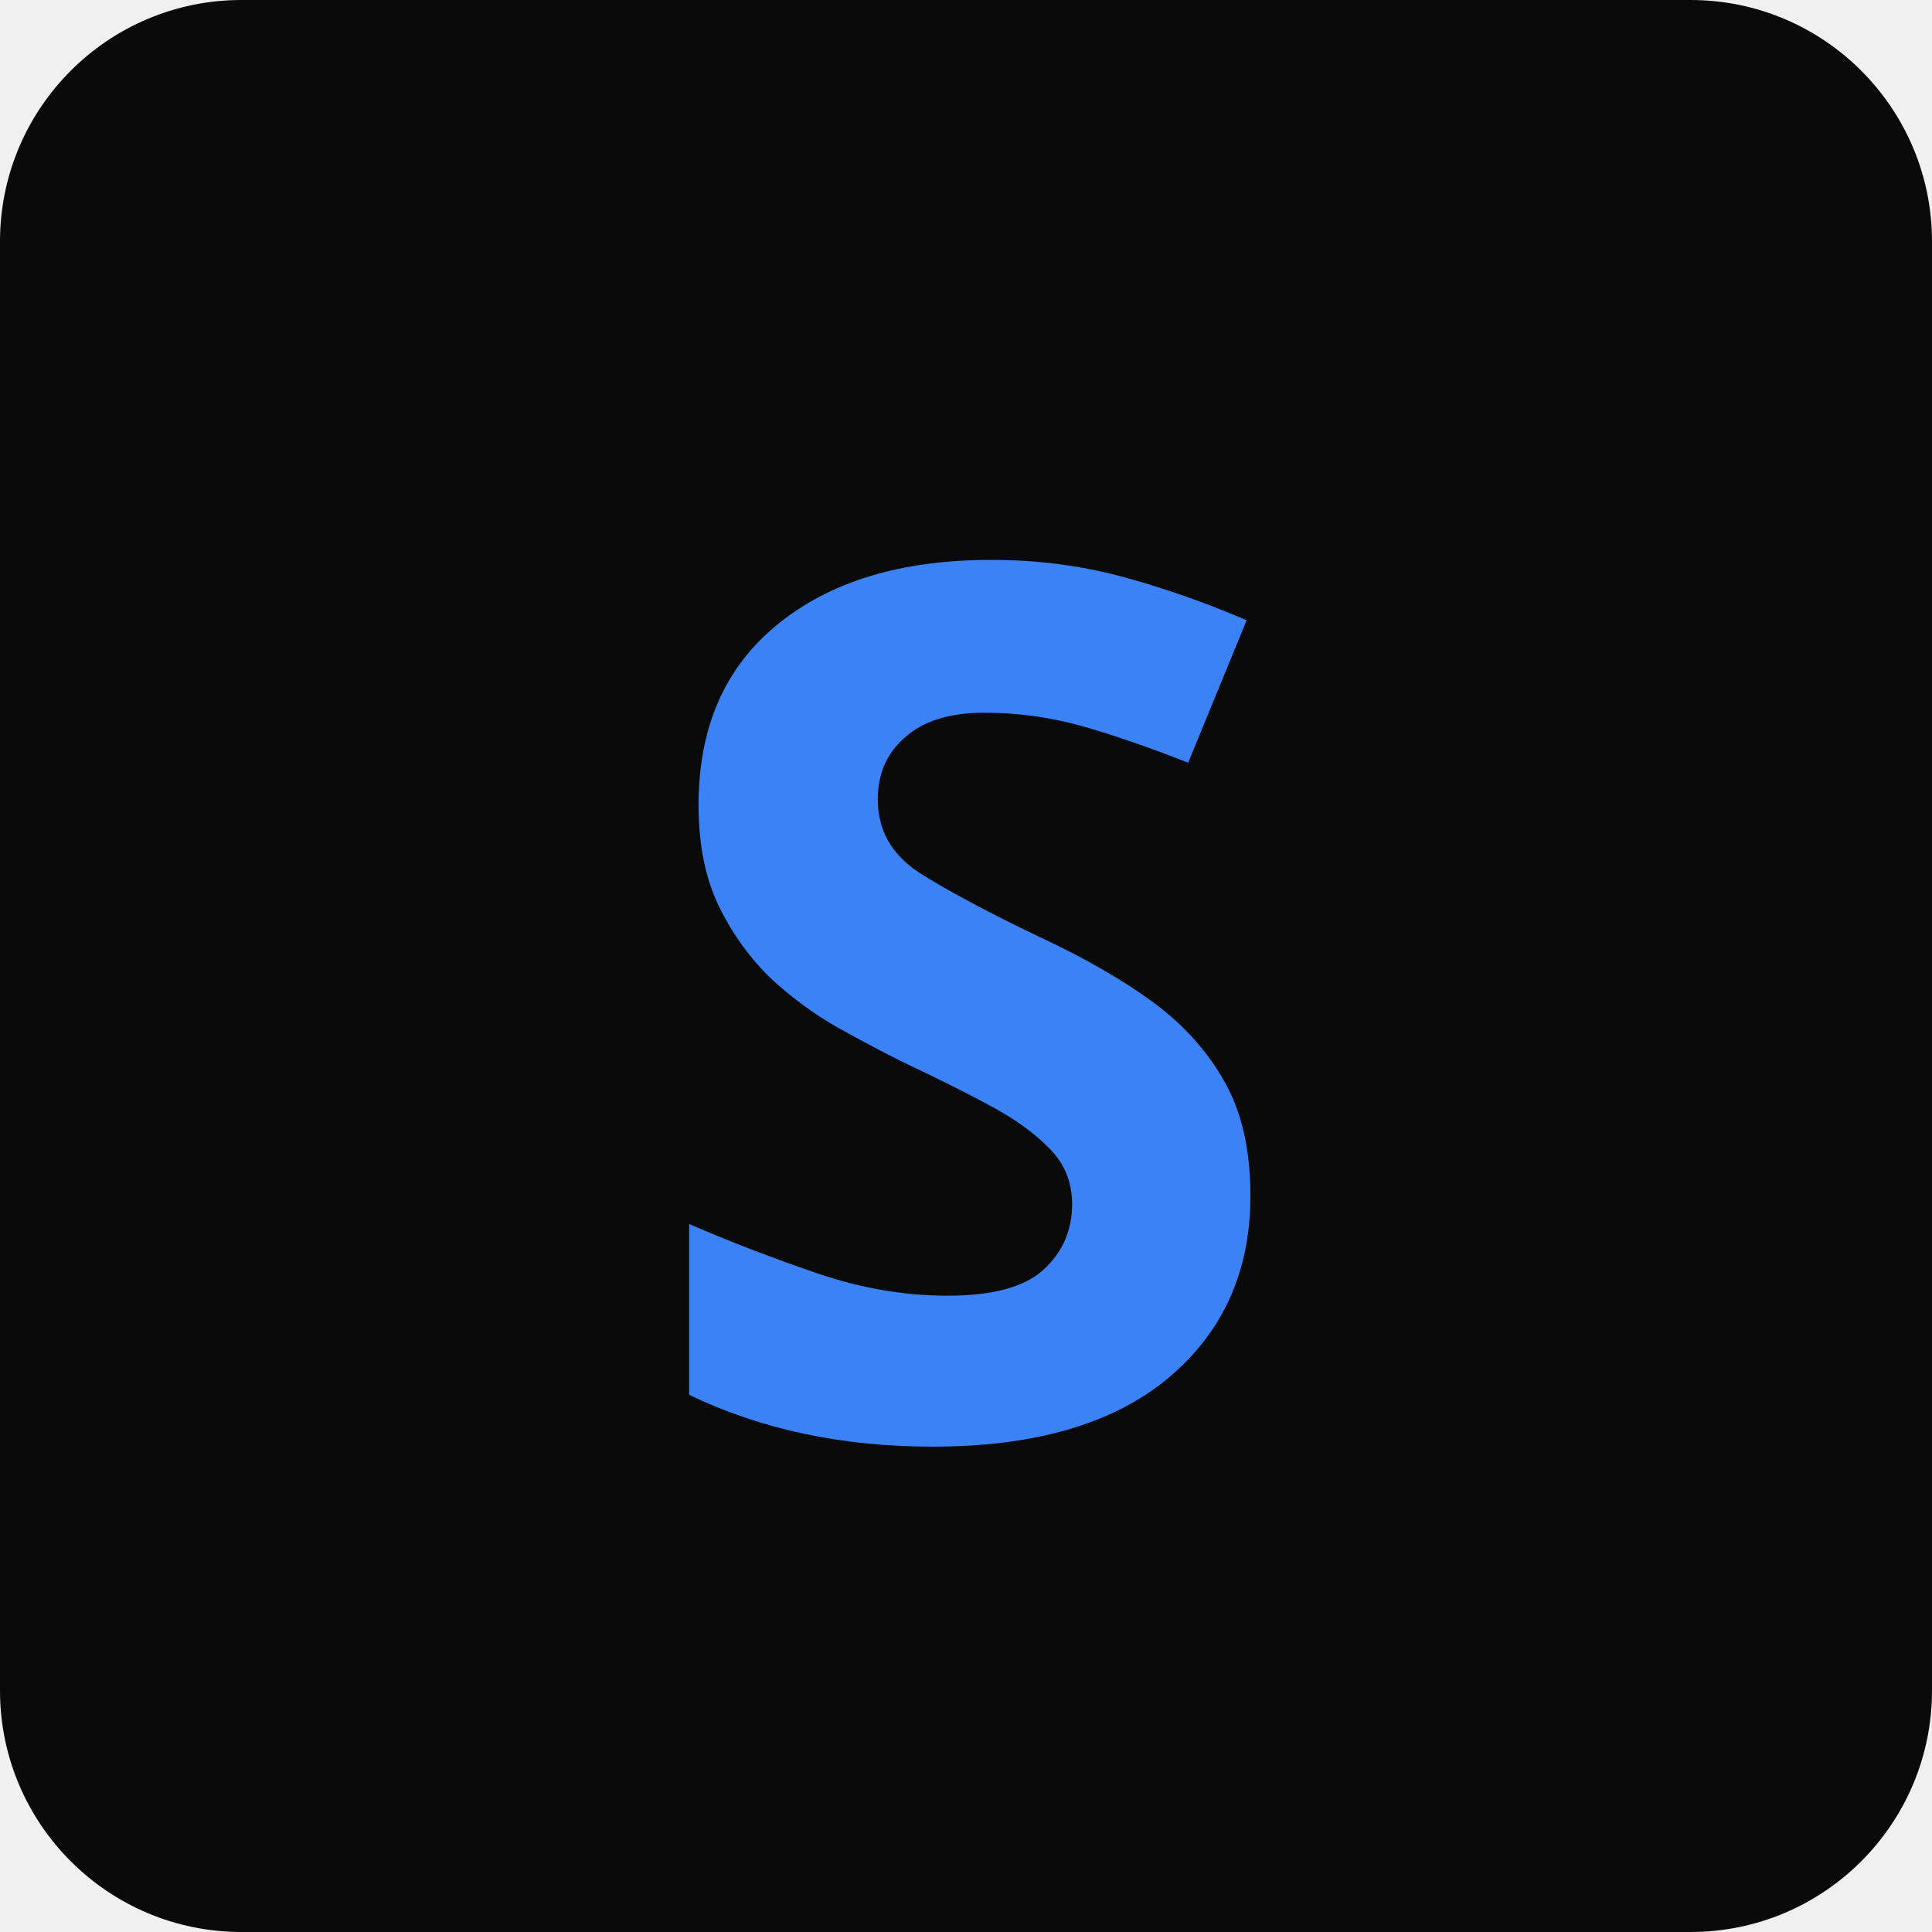
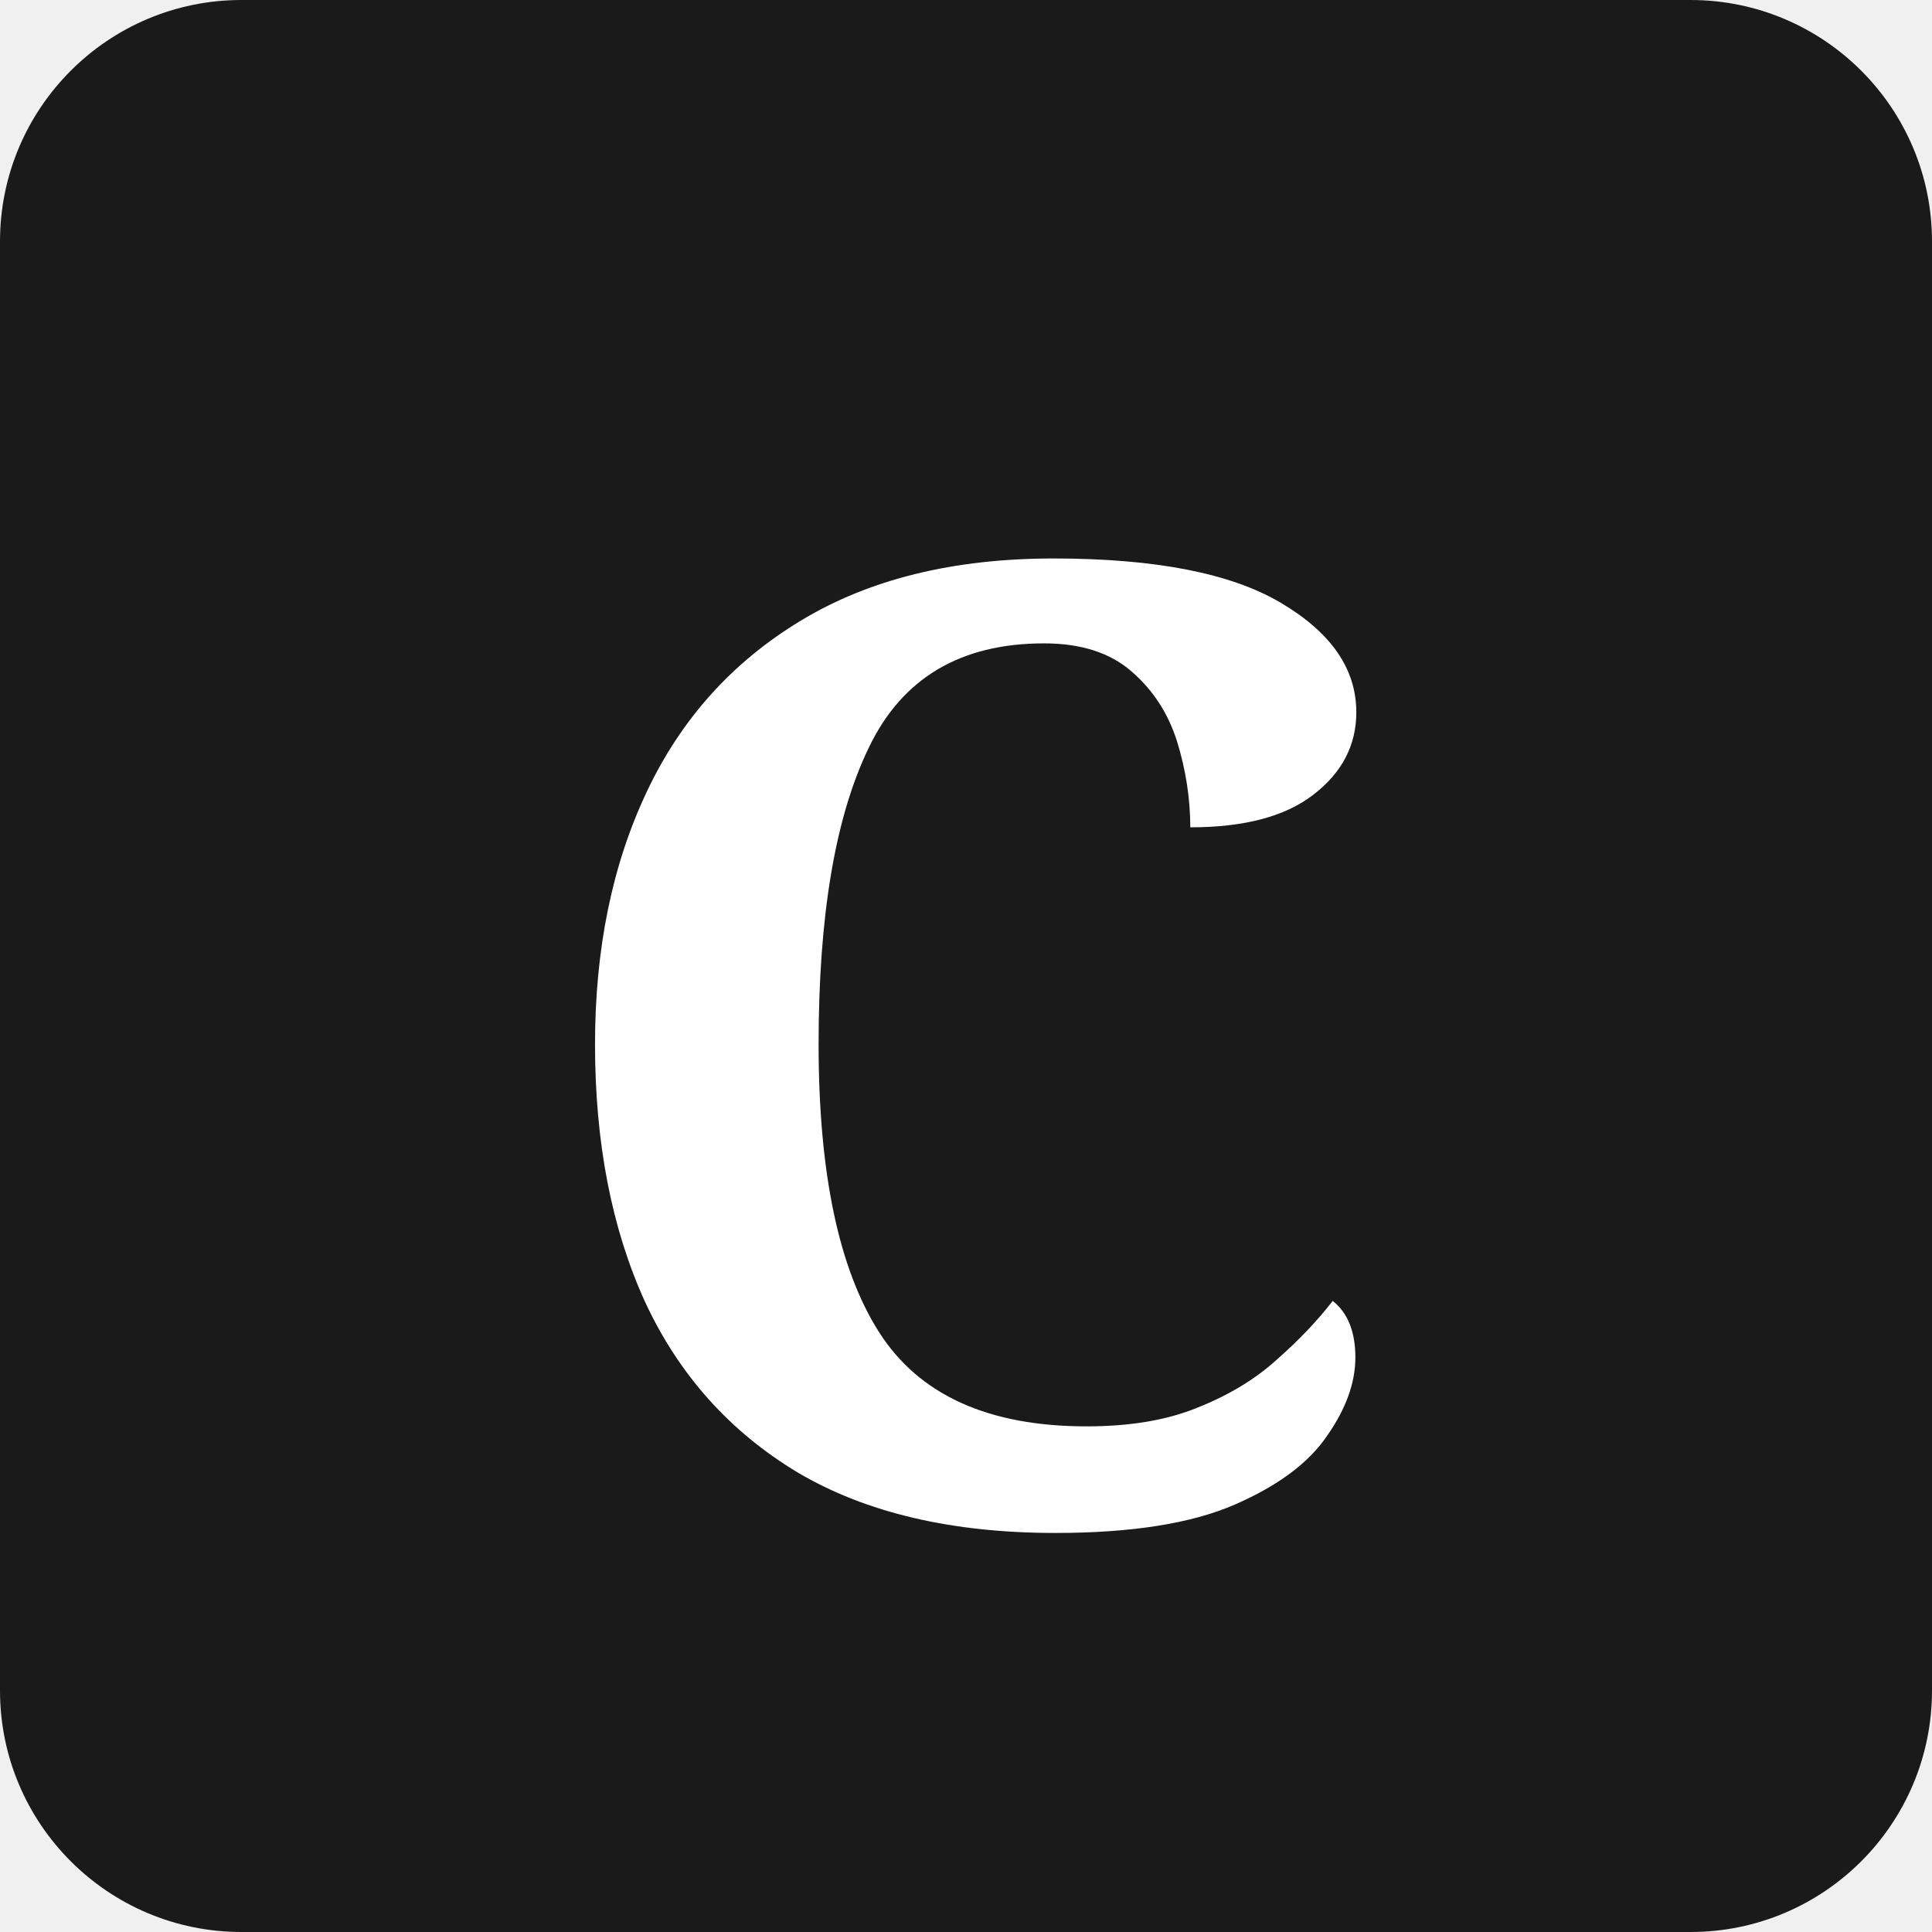
<svg xmlns="http://www.w3.org/2000/svg" viewBox="0 0 32 32" fill="none">
-   <rect width="32" height="32" rx="4" fill="#0a0a0a" />
-   <text x="50%" y="50%" dominant-baseline="central" text-anchor="middle" fill="#3b82f6" font-family="system-ui" font-weight="bold" font-size="20">S</text>
+   <rect width="32" height="32" rx="4" fill="#1a1a1a" />
+   <text x="50%" y="52%" dominant-baseline="central" text-anchor="middle" fill="white" font-family="Georgia, serif" font-weight="bold" font-size="22">C</text>
</svg>
